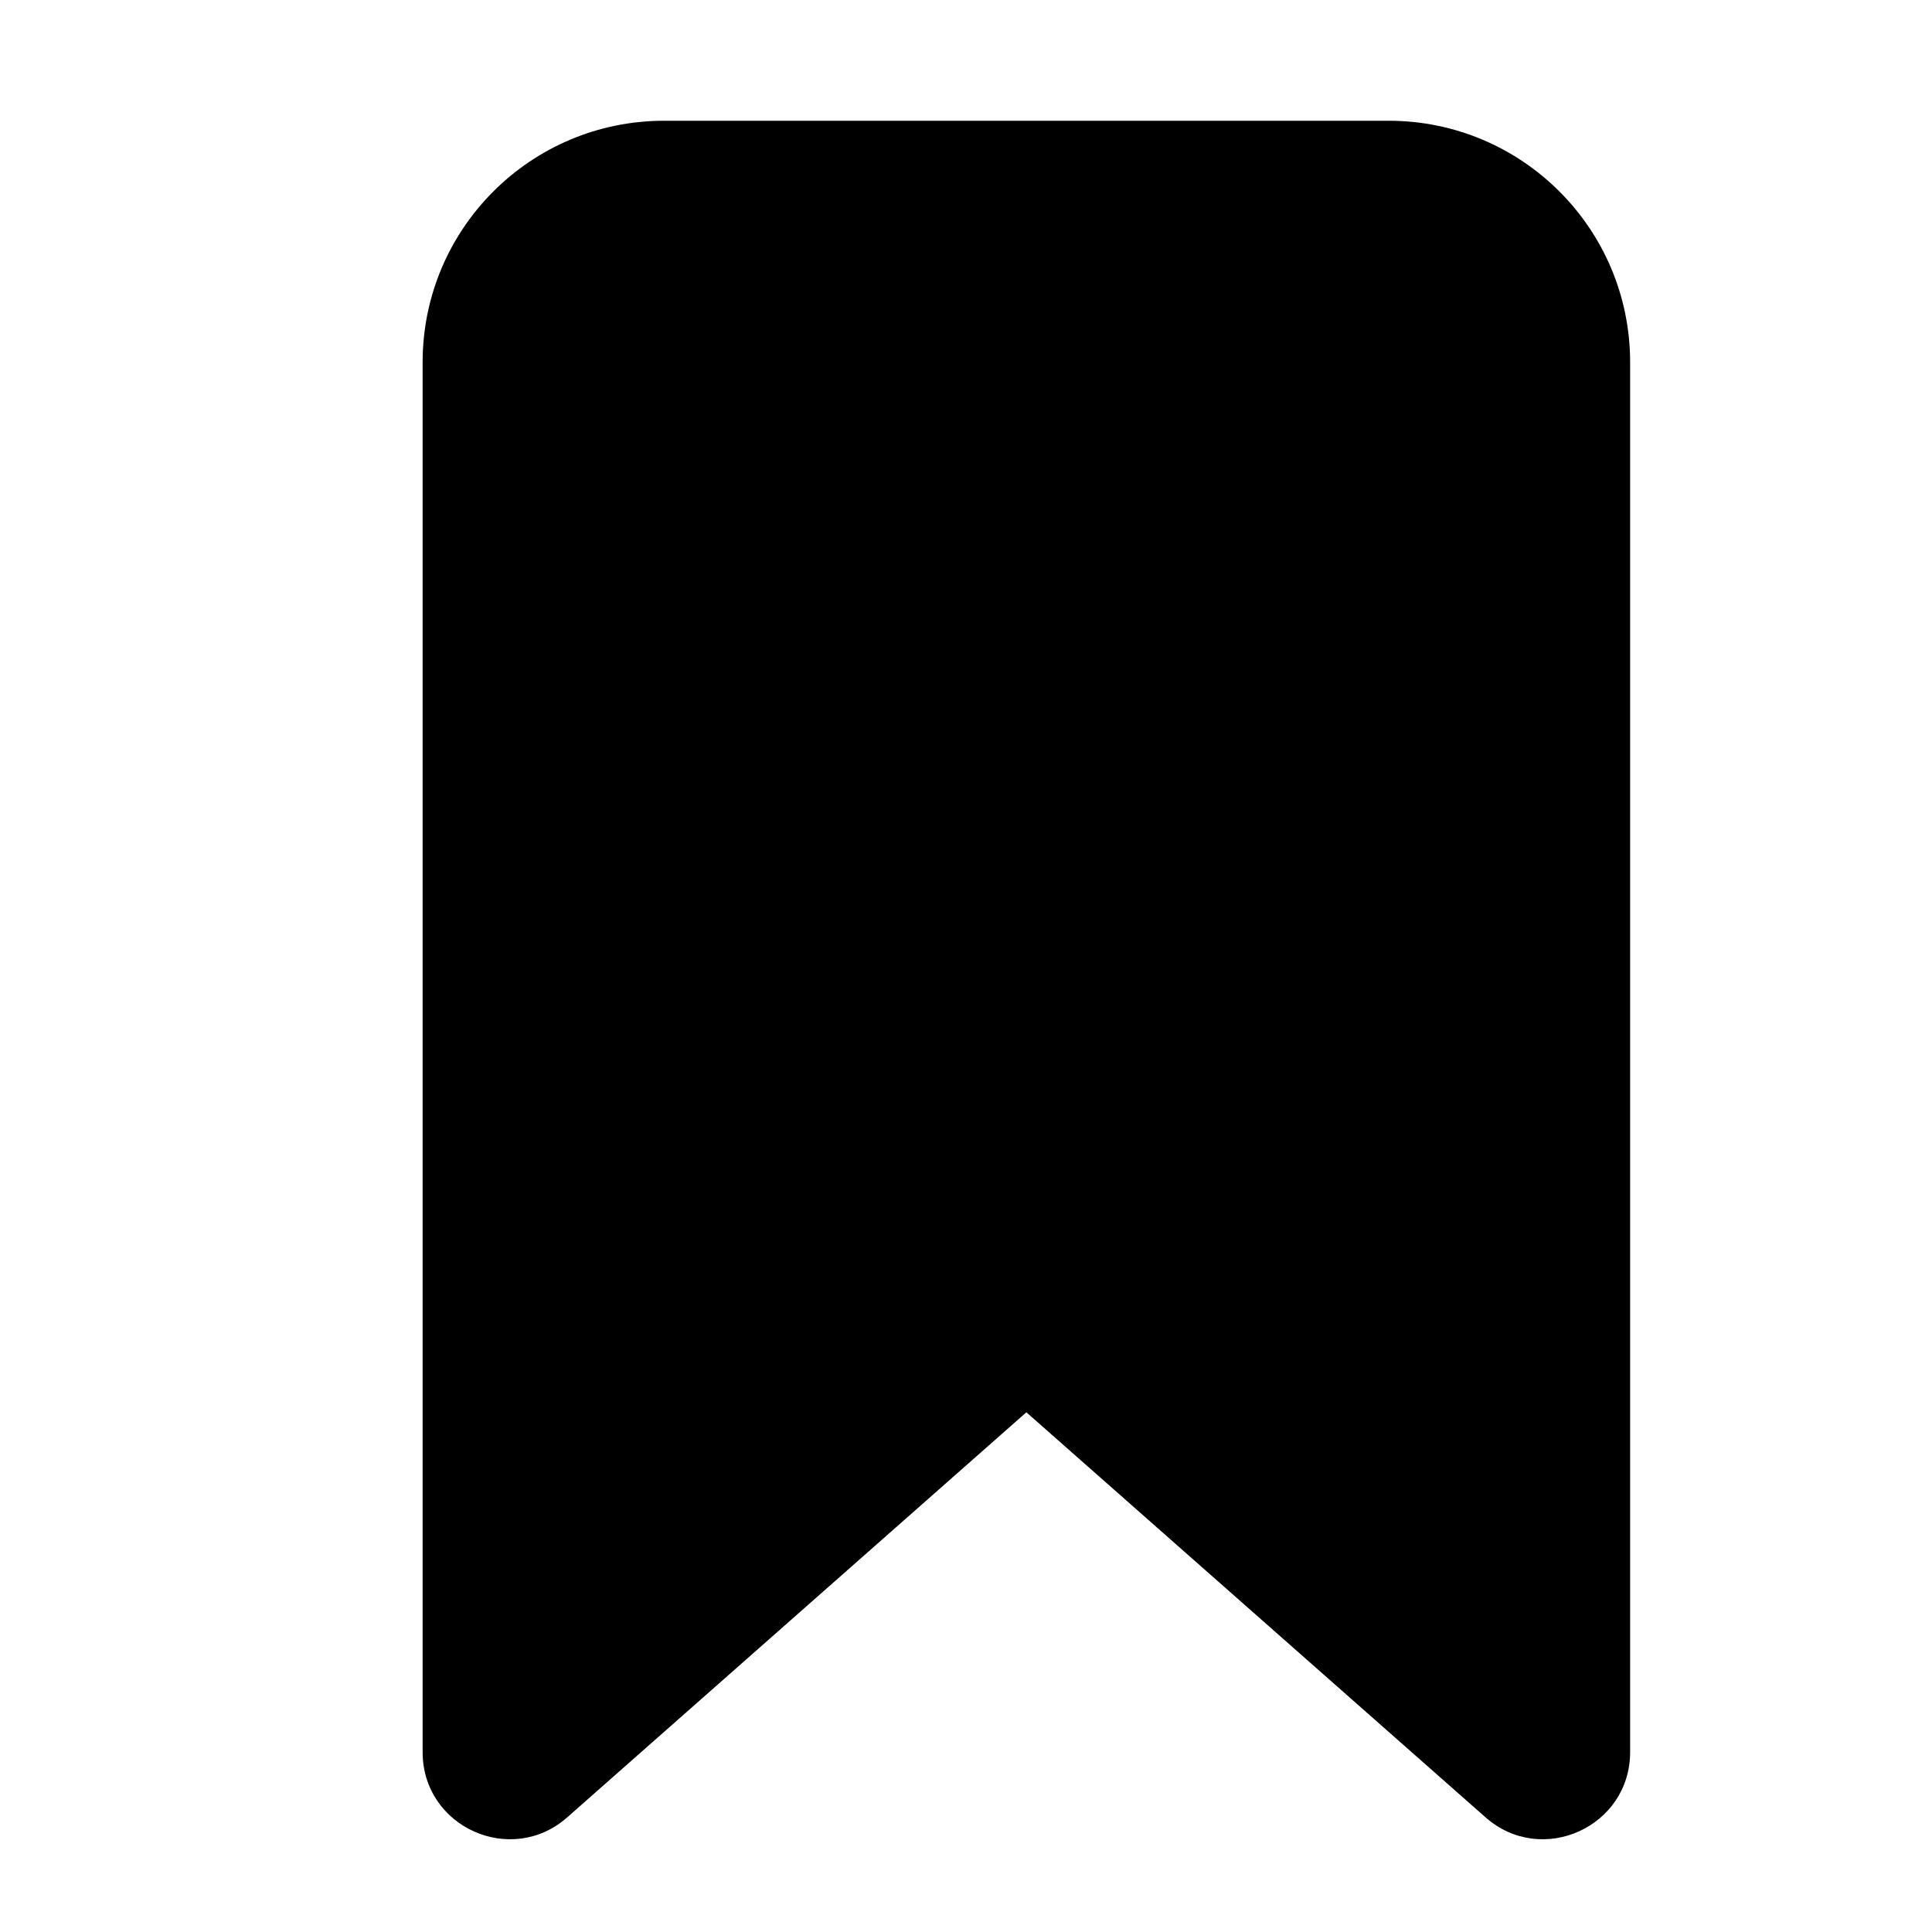
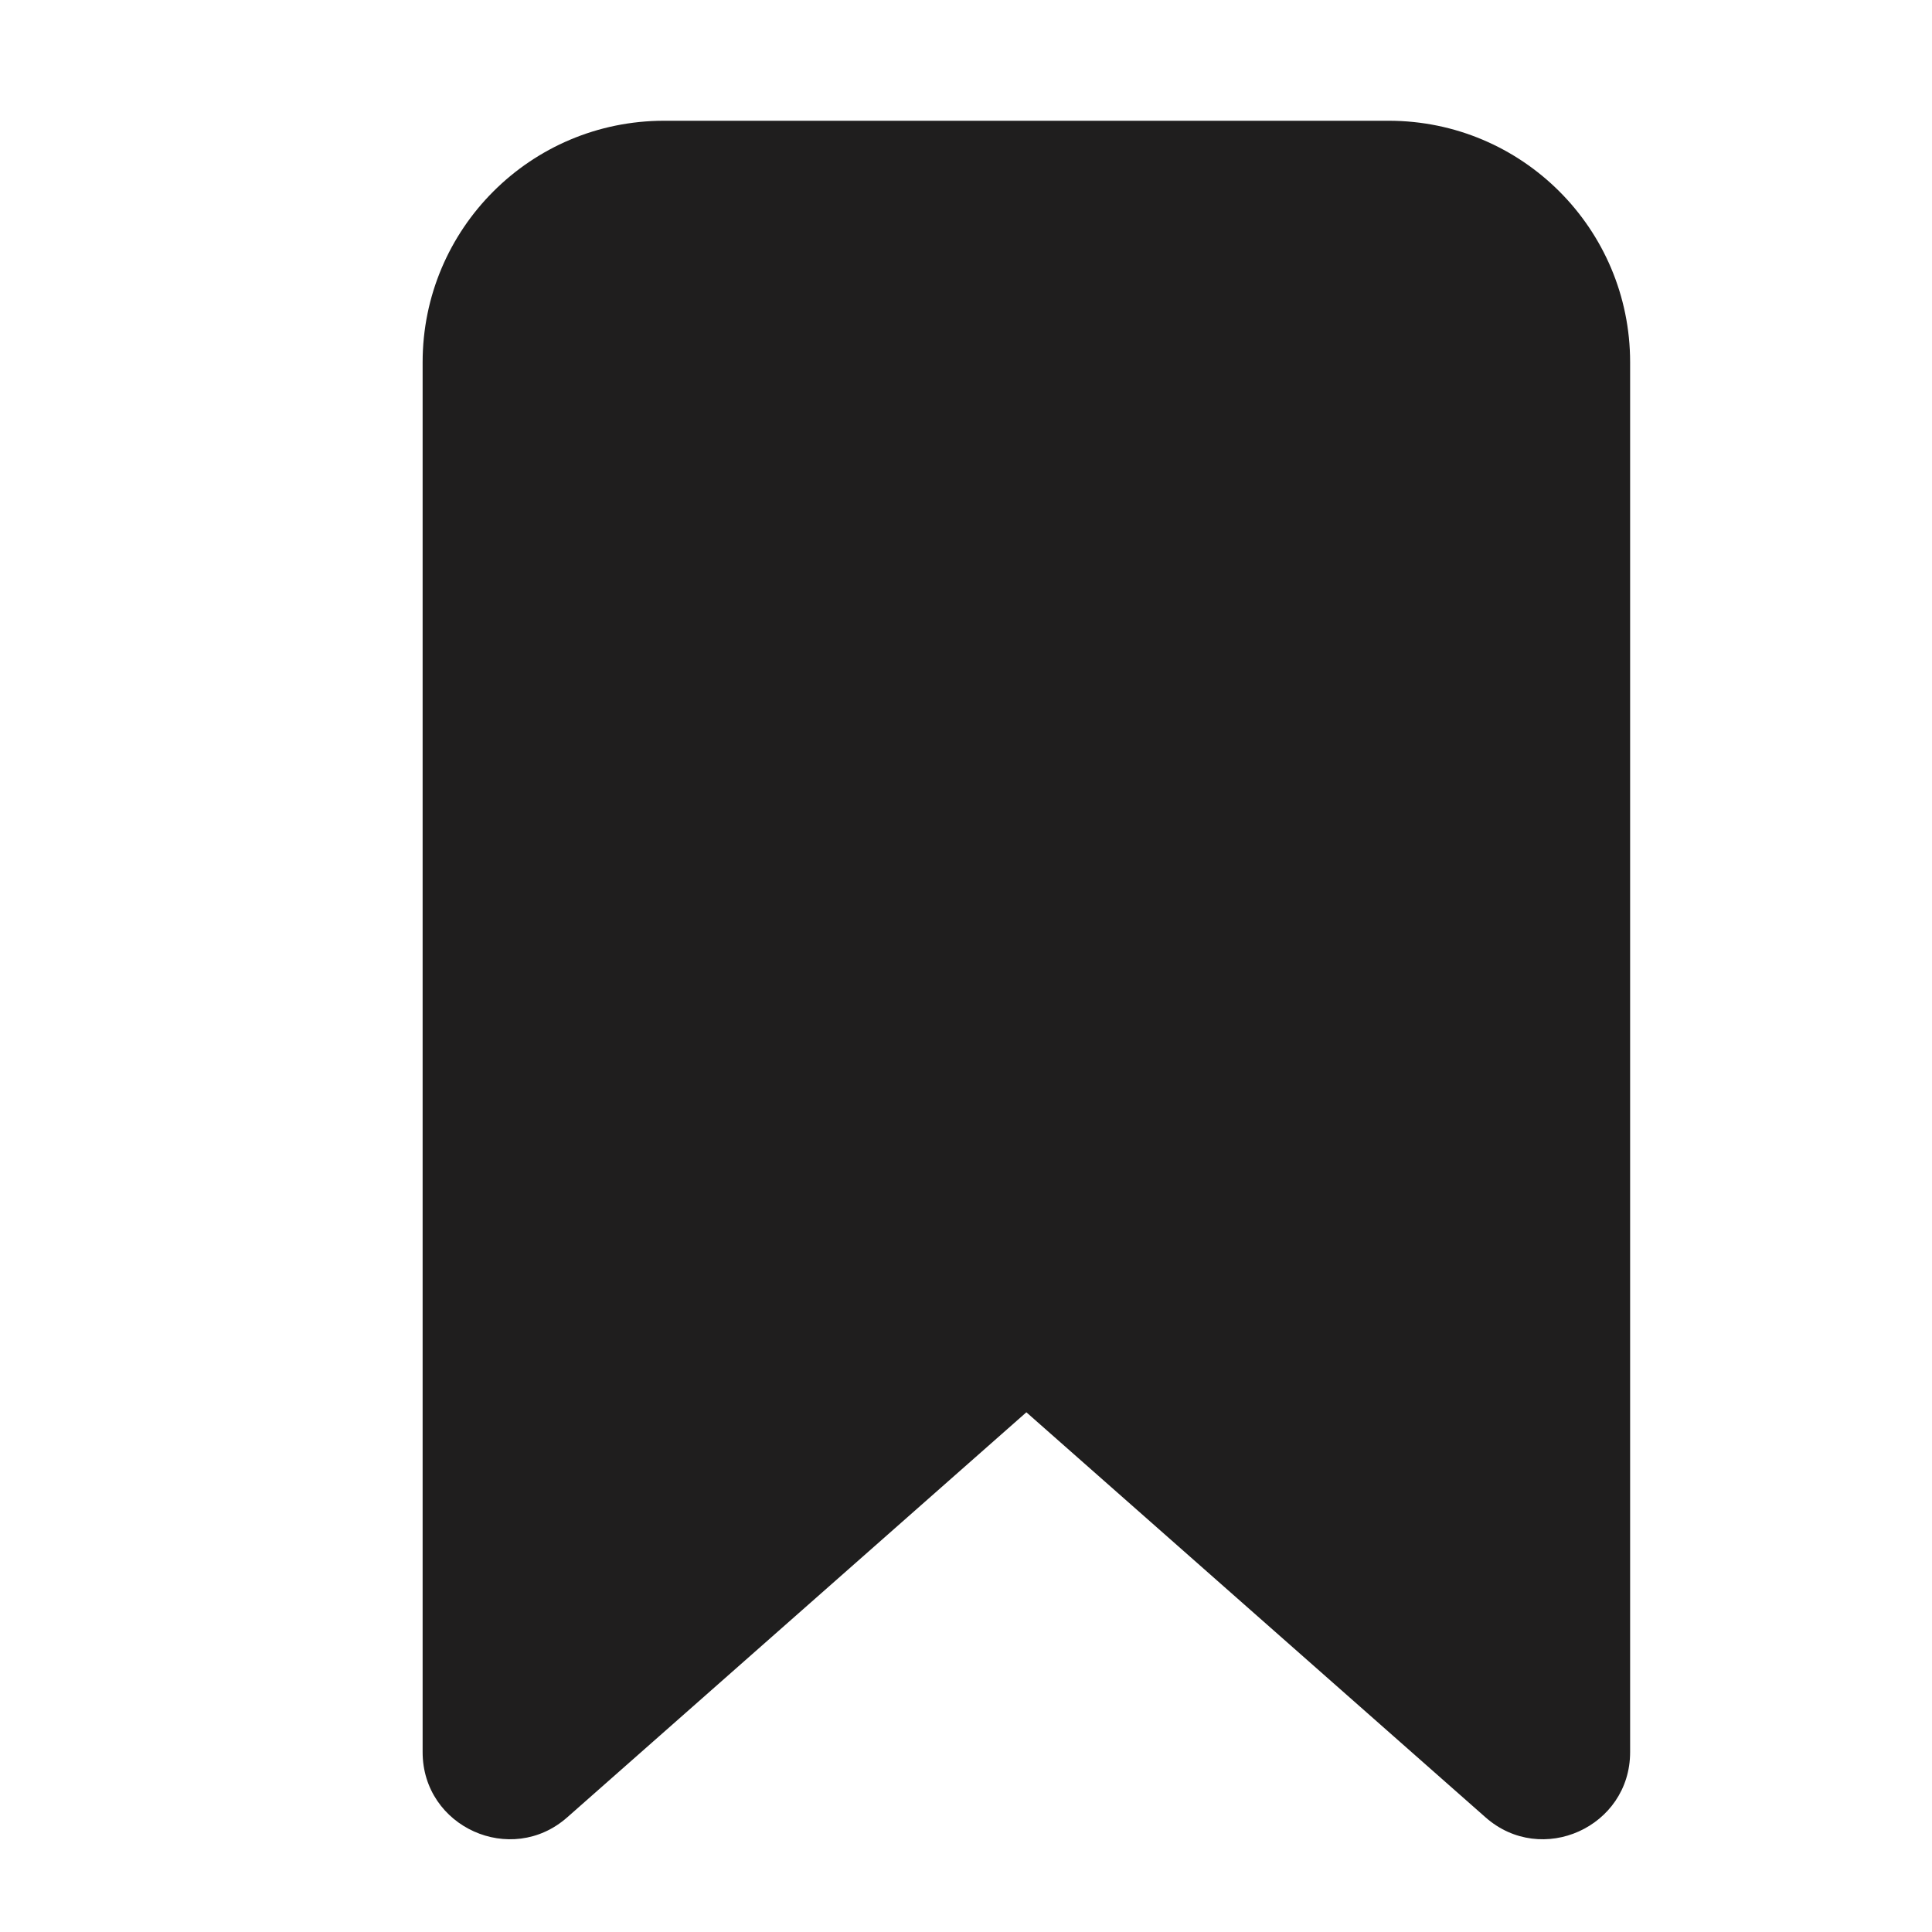
<svg xmlns="http://www.w3.org/2000/svg" width="16" height="16" viewBox="0 0 16 16" fill="none">
-   <path d="M5.5 1C4.395 1 3.5 1.895 3.5 3V14.51C3.5 15.131 4.233 15.461 4.698 15.05L8.5 11.696L12.302 15.05C12.767 15.461 13.5 15.131 13.5 14.51V3C13.5 1.895 12.605 1 11.5 1H5.5Z" fill="black" />
+   <path d="M5.5 1C4.395 1 3.5 1.895 3.5 3V14.51C3.5 15.131 4.233 15.461 4.698 15.05L8.5 11.696L12.302 15.05C12.767 15.461 13.5 15.131 13.5 14.51V3C13.5 1.895 12.605 1 11.5 1H5.5Z" fill="#1F1E1E" />
</svg>
